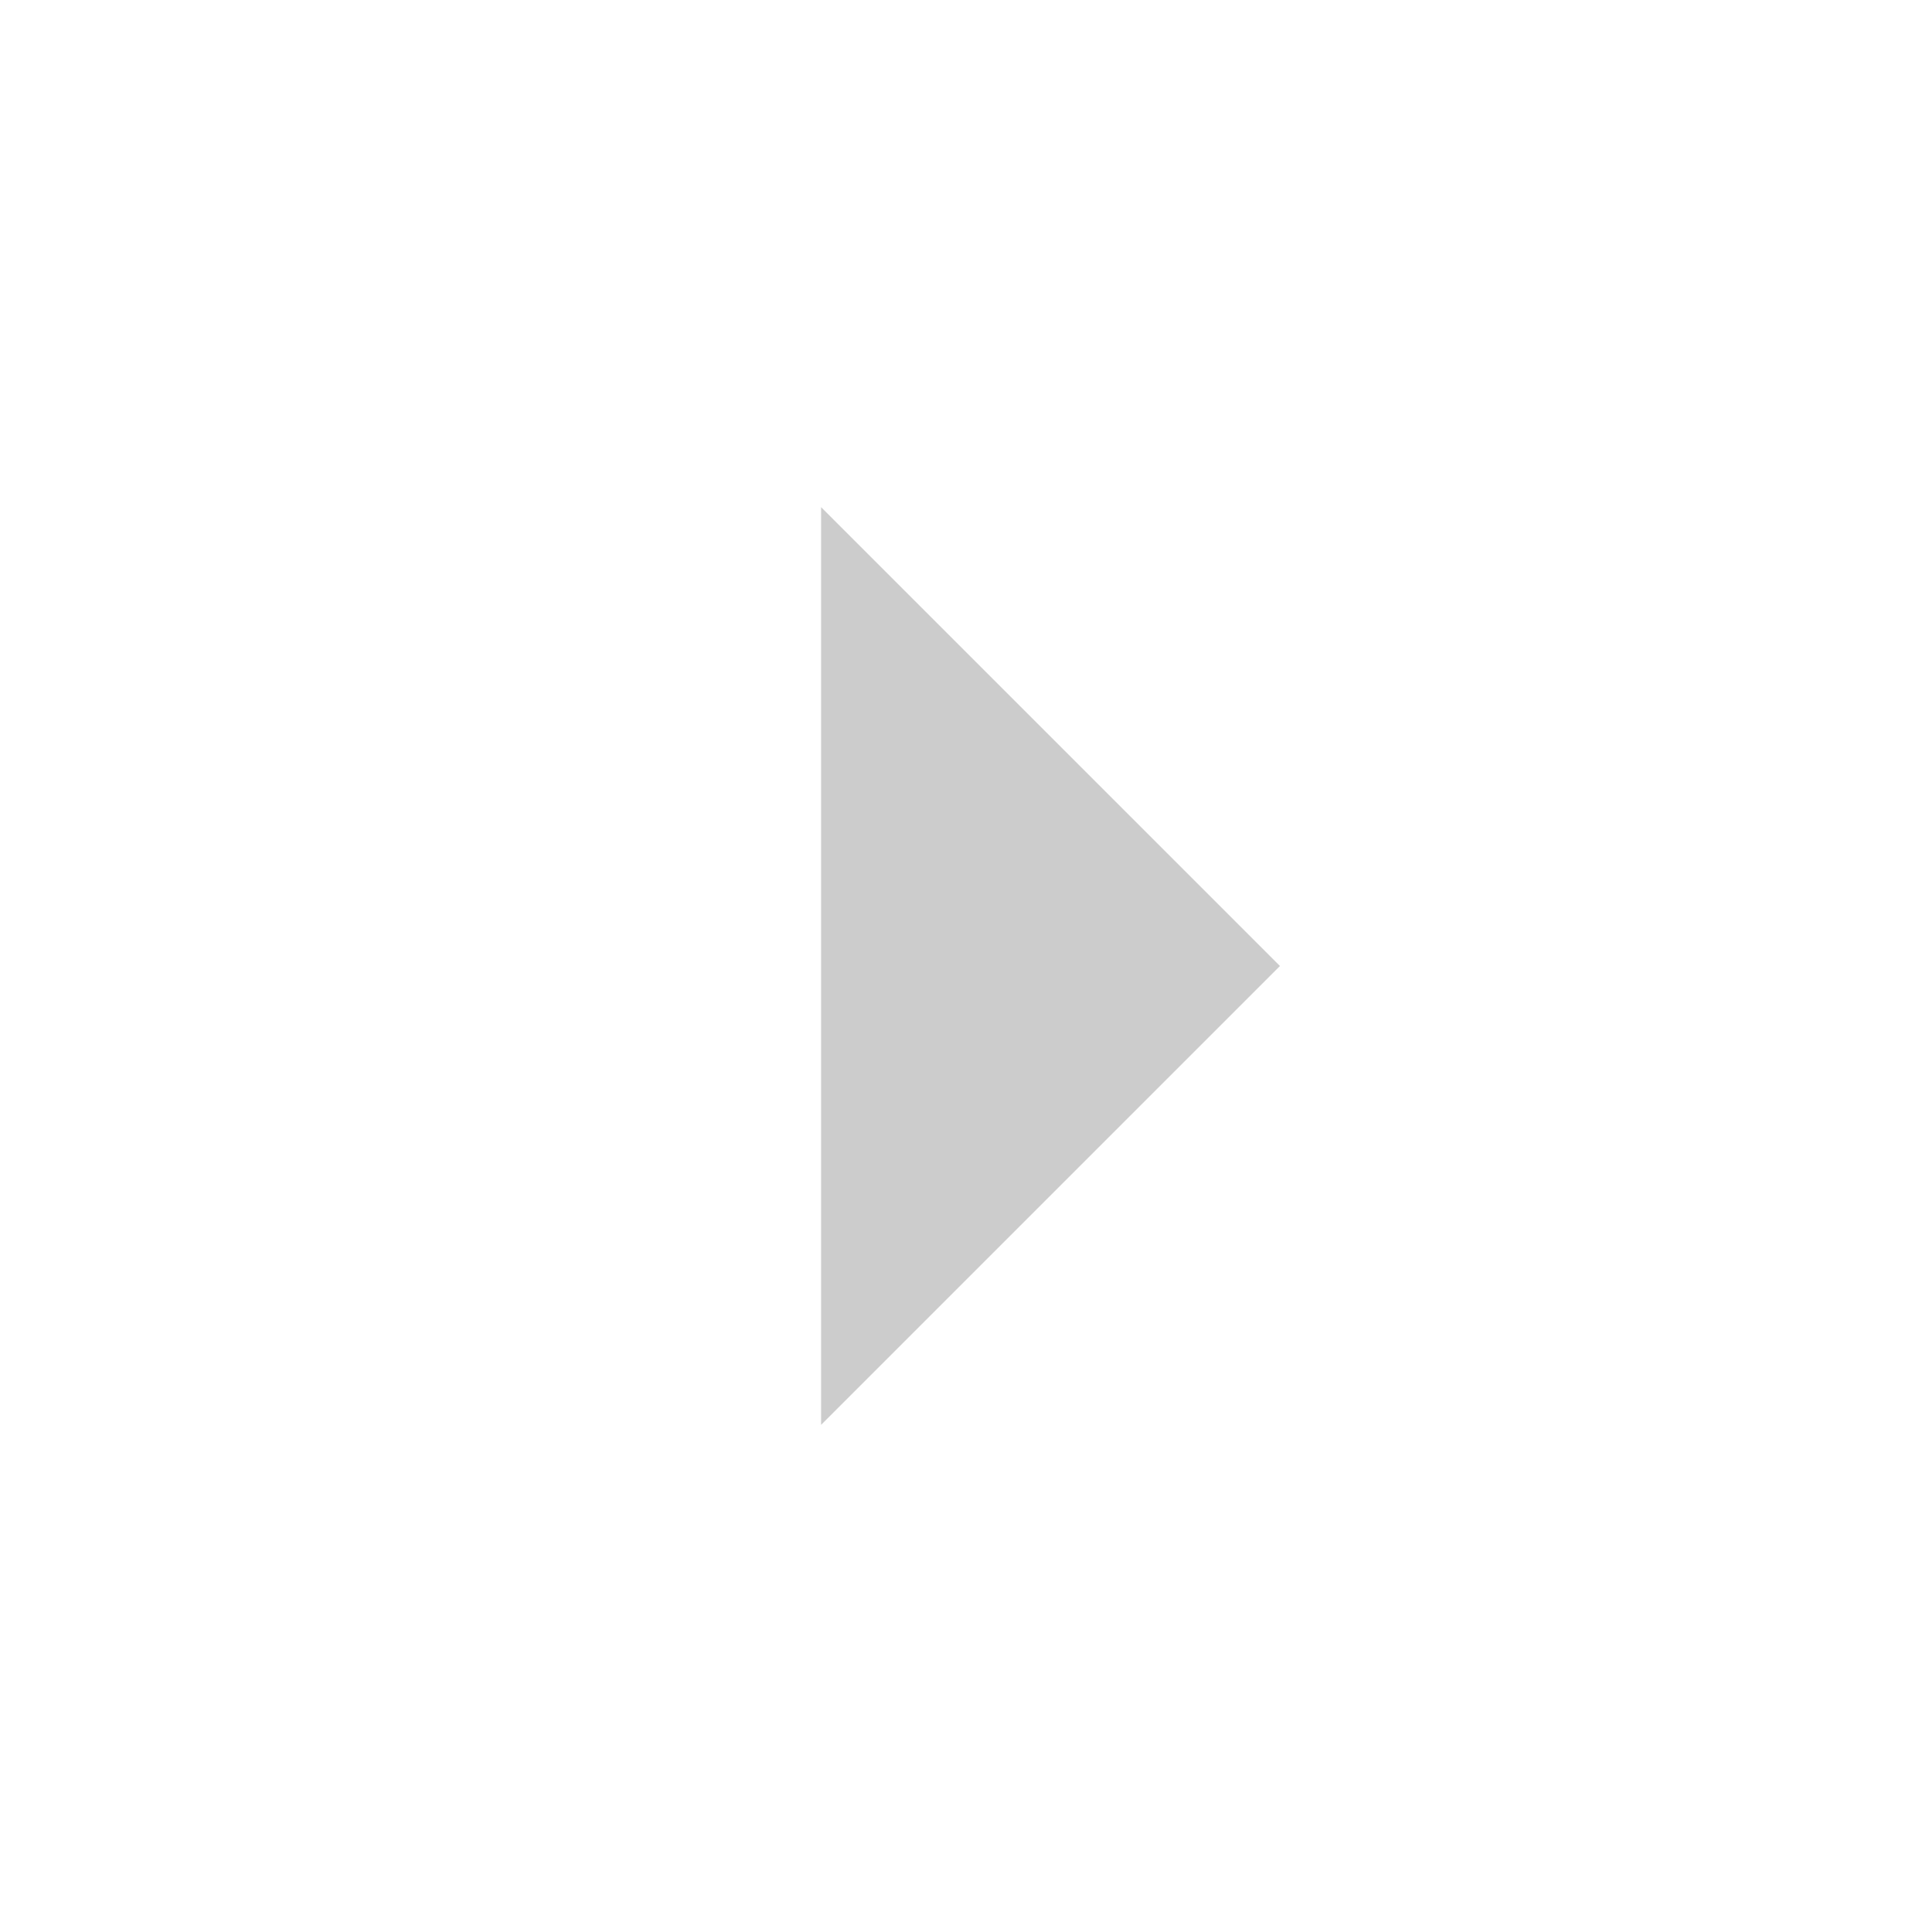
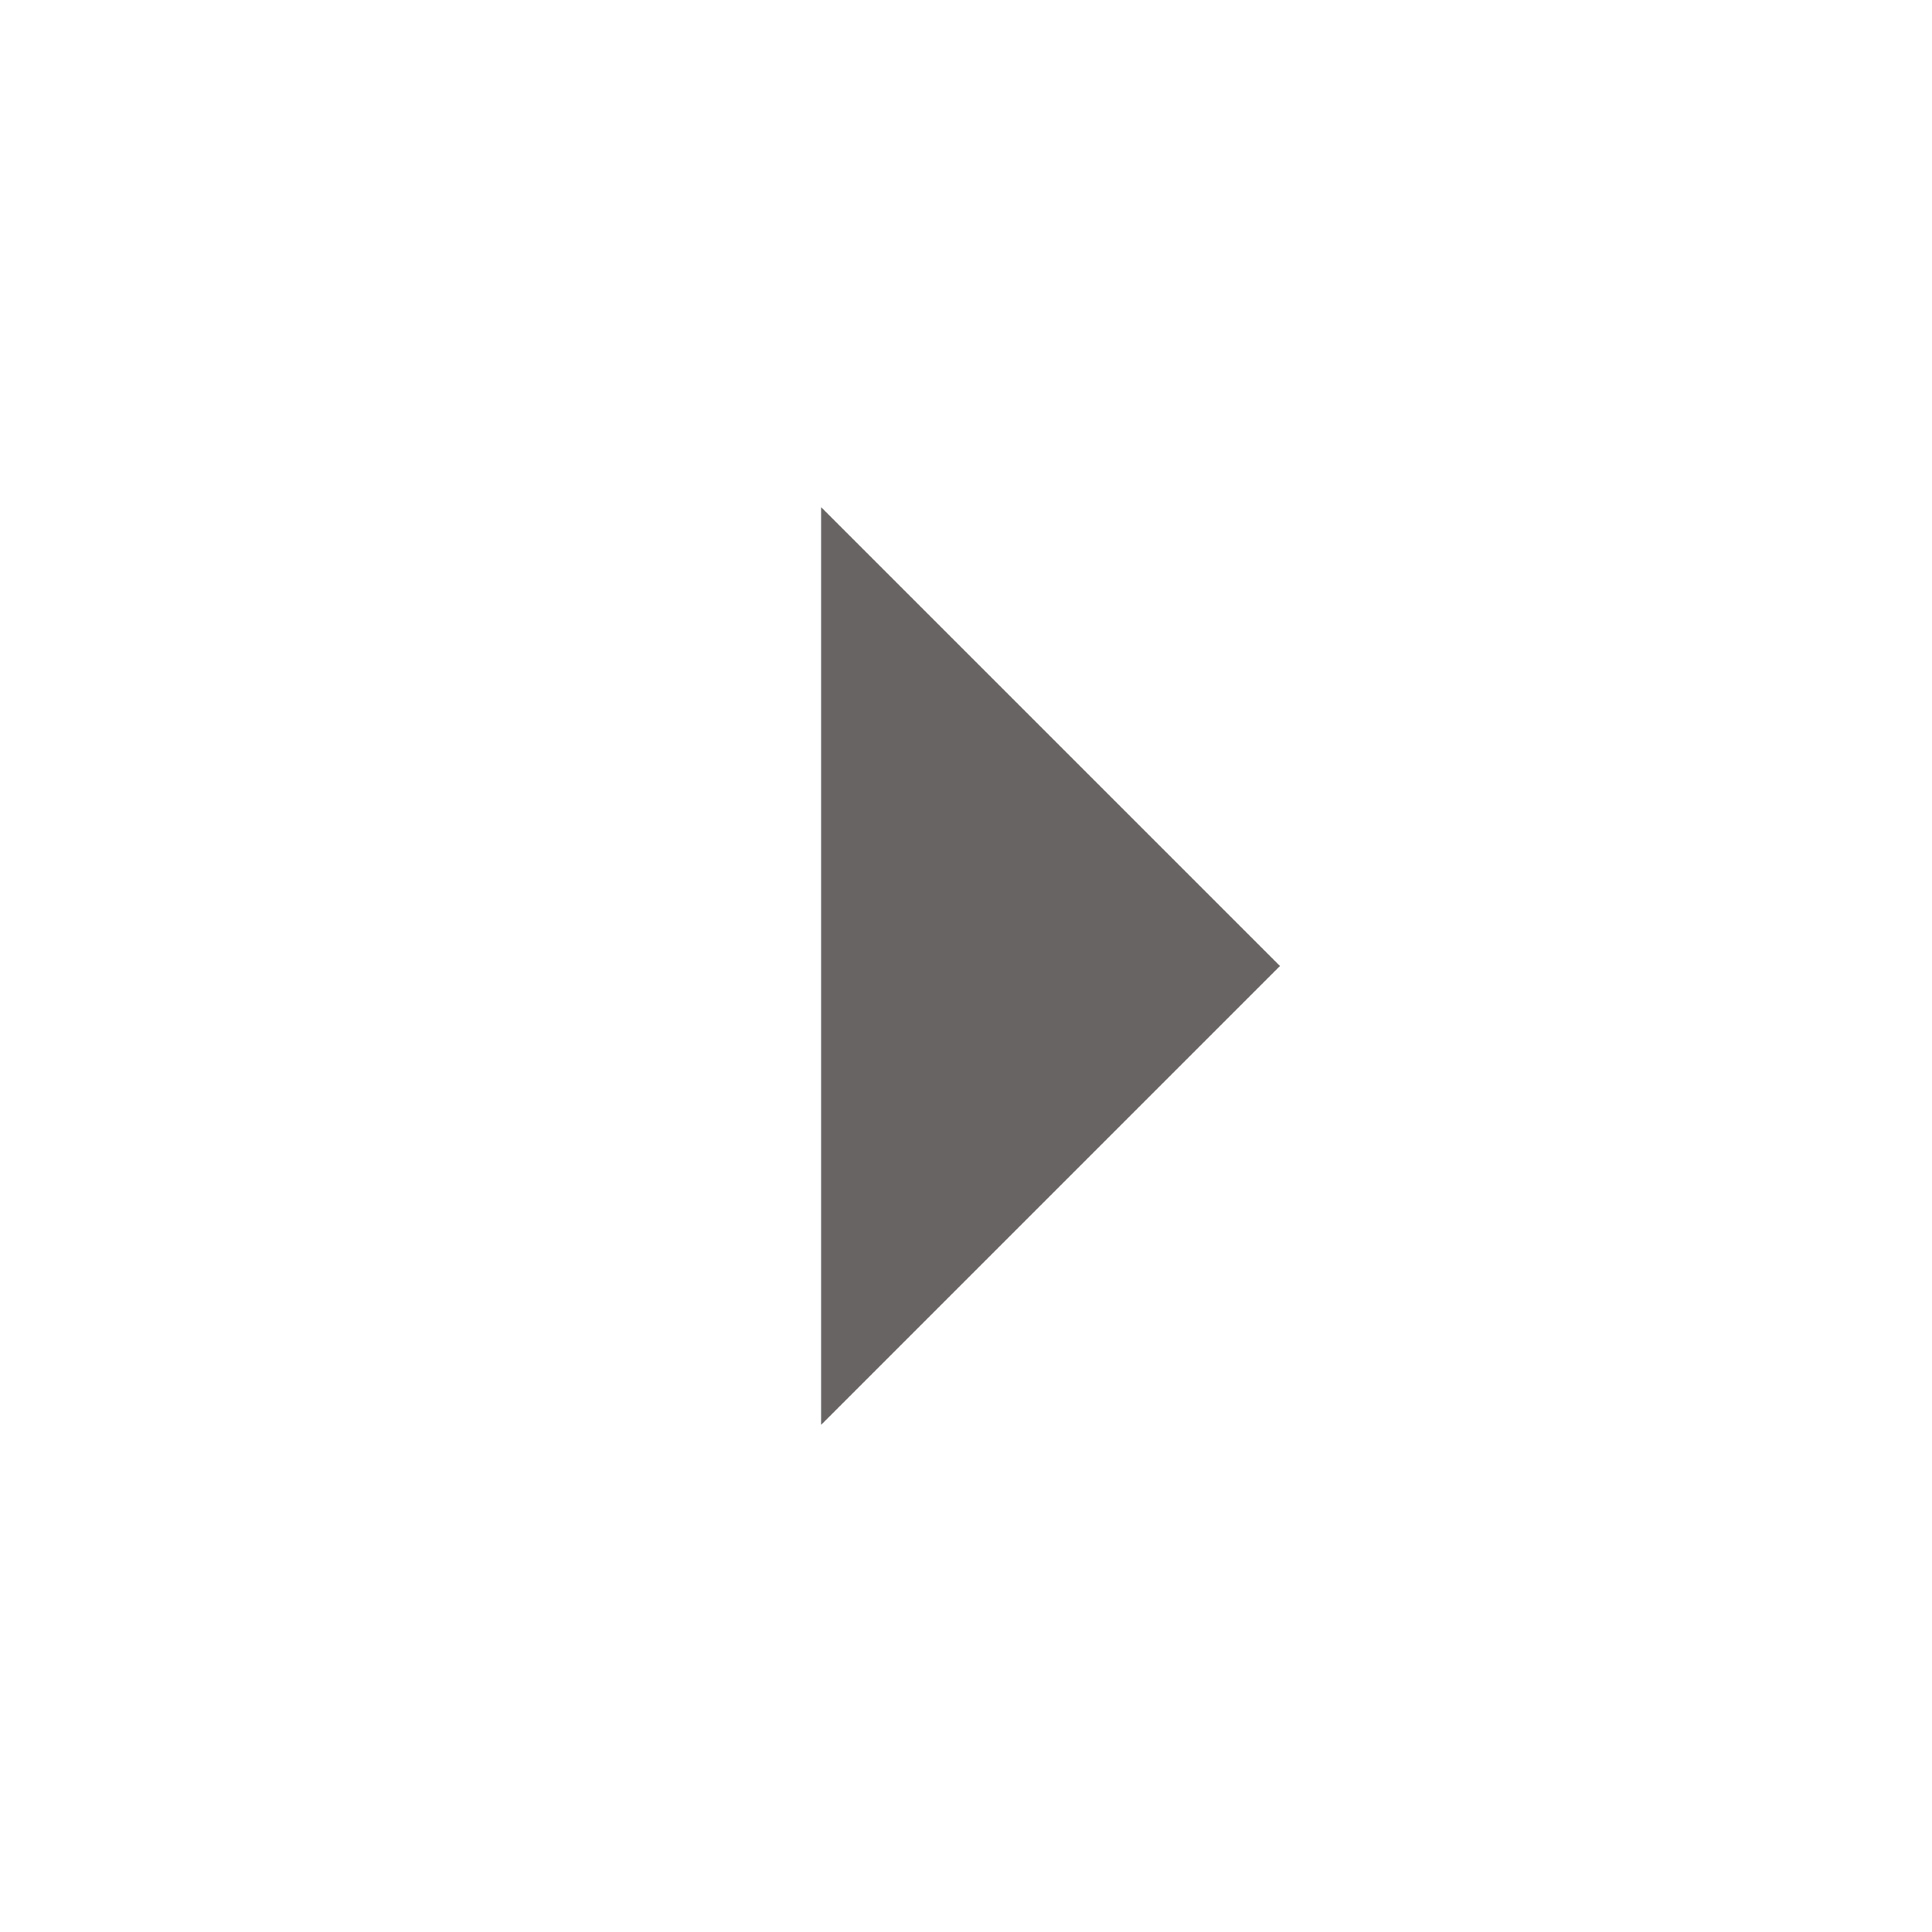
<svg xmlns="http://www.w3.org/2000/svg" version="1.1" id="Layer_1" x="0px" y="0px" viewBox="0 0 24 24" style="enable-background:new 0 0 24 24;" xml:space="preserve">
  <style type="text/css">
- 	.st0{fill:#CCCCCC;}
+ 	.st0{fill:#676463;}
</style>
  <path class="st0" d="M10.2,6.3l5.7,5.7l-5.7,5.7V6.3z" />
</svg>
